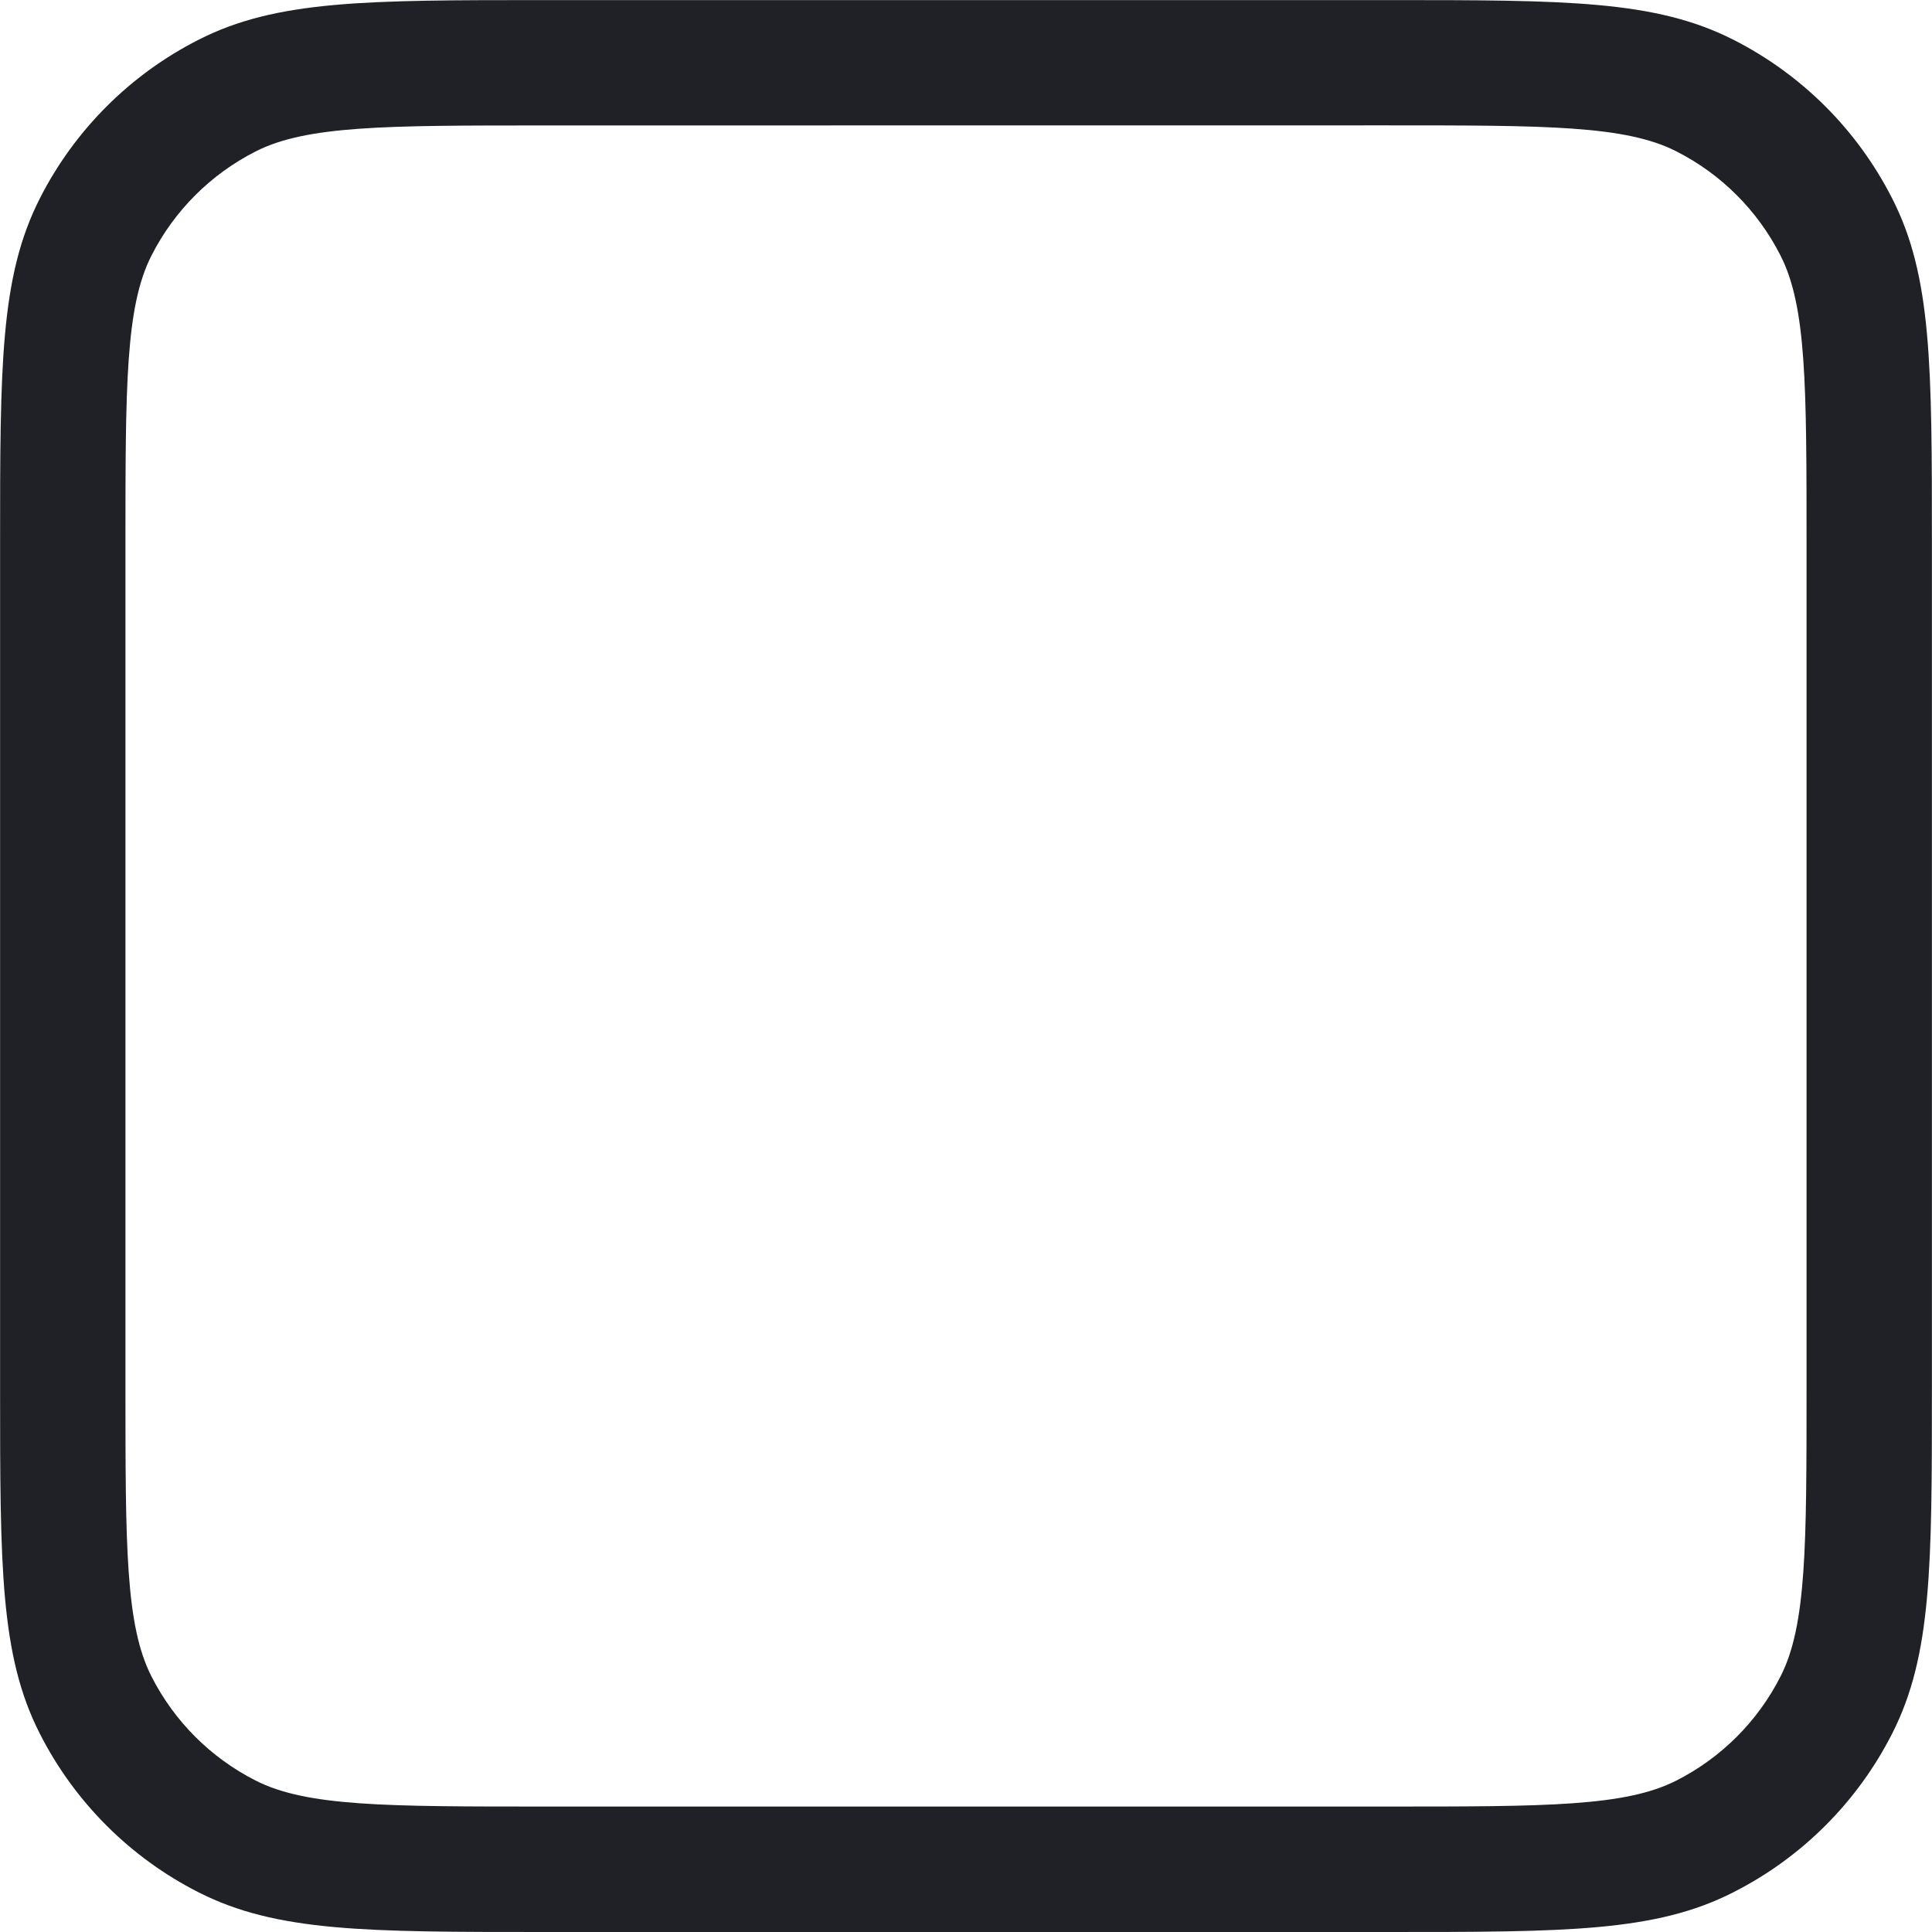
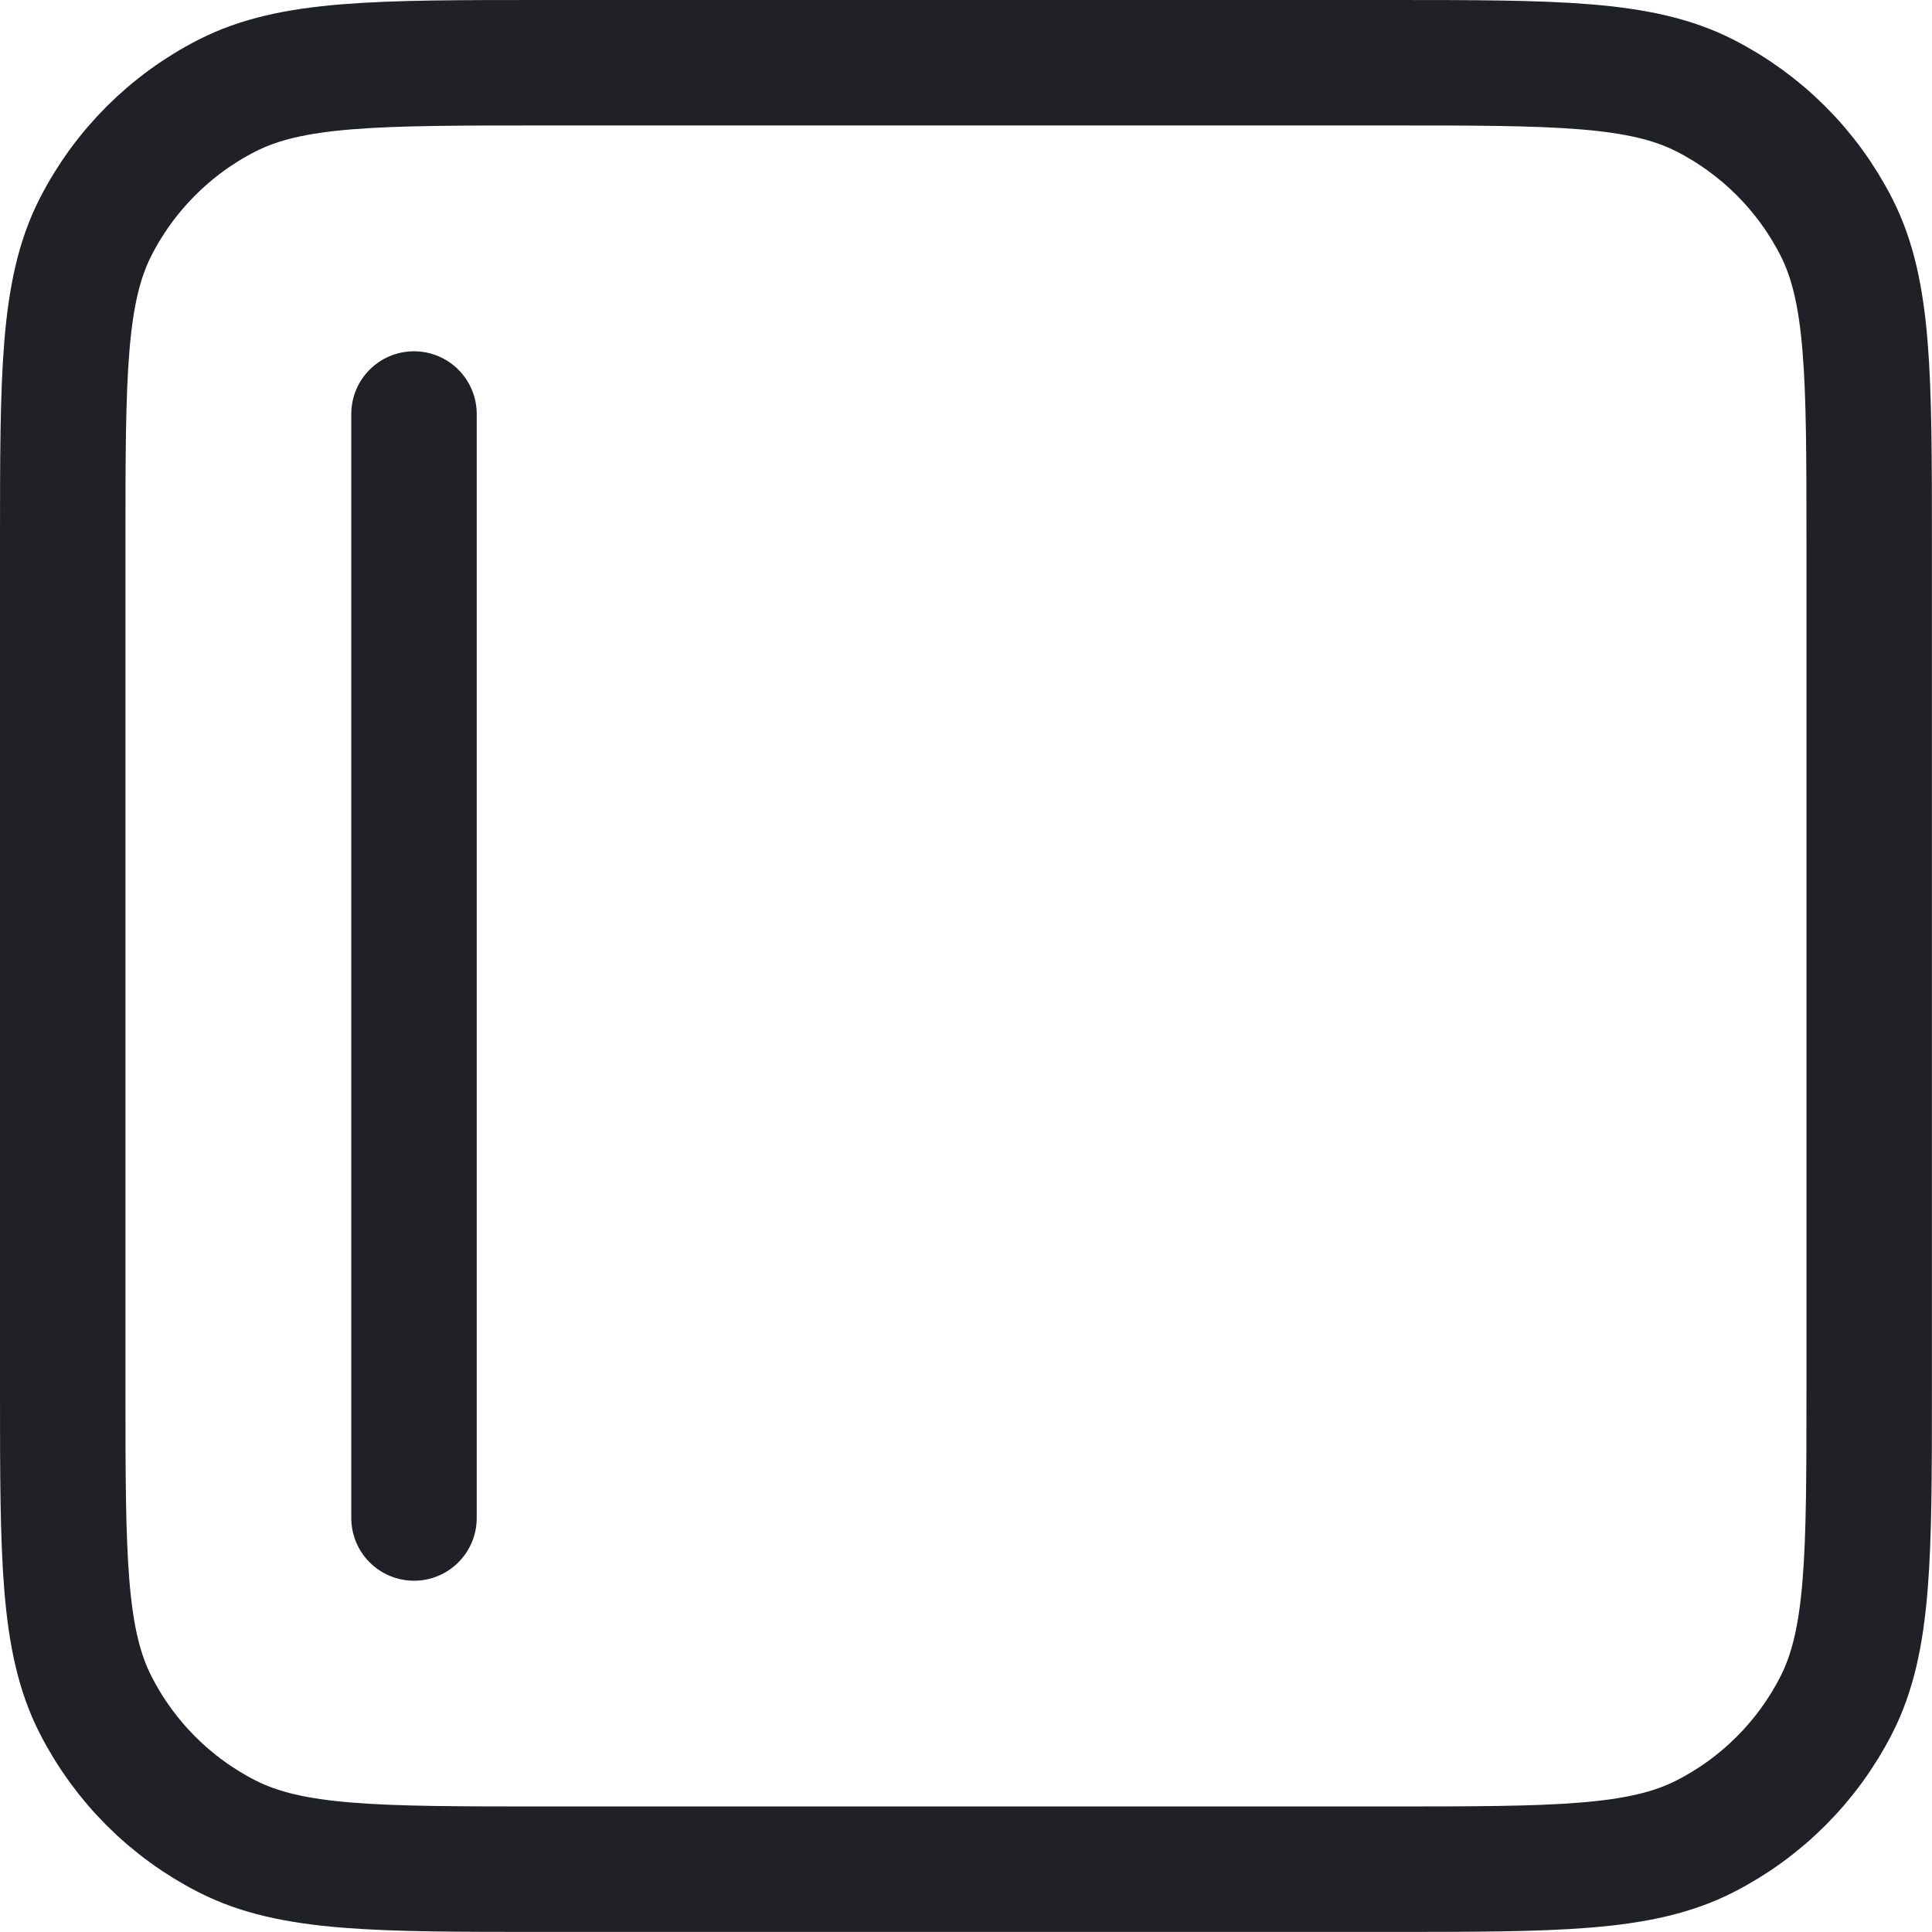
<svg xmlns="http://www.w3.org/2000/svg" width="23.1" height="23.1" viewBox="0 0 23.1 23.1">
-   <path d="M18.84,25.35H8.76c-2.133,0-3.2,0-4.135-.474a4.323,4.323,0,0,1-1.9-1.9c-.474-.931-.474-2-.474-4.135V8.76c0-2.133,0-3.2.474-4.135a4.323,4.323,0,0,1,1.9-1.9c.931-.474,2-.474,4.135-.474H18.84c2.133,0,3.2,0,4.135.474a4.323,4.323,0,0,1,1.9,1.9c.474.93.474,2,.474,4.135V18.84c0,2.133,0,3.2-.474,4.135a4.322,4.322,0,0,1-1.9,1.9C22.044,25.35,20.973,25.35,18.84,25.35ZM8.76,3.75c-1.894,0-2.844,0-3.454.311A2.832,2.832,0,0,0,4.061,5.306c-.311.61-.311,1.56-.311,3.454V18.84c0,1.894,0,2.844.311,3.454a2.832,2.832,0,0,0,1.245,1.245c.61.311,1.56.311,3.454.311H18.84c1.894,0,2.844,0,3.454-.311a2.832,2.832,0,0,0,1.245-1.245c.311-.61.311-1.56.311-3.454V8.76c0-1.894,0-2.844-.311-3.454a2.832,2.832,0,0,0-1.245-1.246c-.61-.311-1.56-.311-3.454-.311Z" transform="translate(-2.25 -2.25)" fill="#1f2126" />
+   <path id="freeze" d="M7.2,20.4V7.2M8.76,3H18.84c2.016,0,3.024,0,3.794.392a3.6,3.6,0,0,1,1.573,1.573c.392.77.392,1.778.392,3.794V18.84c0,2.016,0,3.024-.392,3.794a3.6,3.6,0,0,1-1.573,1.573c-.77.392-1.778.392-3.794.392H8.76c-2.016,0-3.024,0-3.794-.392a3.6,3.6,0,0,1-1.573-1.573C3,21.864,3,20.856,3,18.84V8.76c0-2.016,0-3.024.392-3.794A3.6,3.6,0,0,1,4.966,3.392C5.736,3,6.744,3,8.76,3Z" transform="translate(-2.25 -2.25)" fill="none" stroke="#1f2126" stroke-linecap="round" stroke-linejoin="round" stroke-width="1.5" />
</svg>
